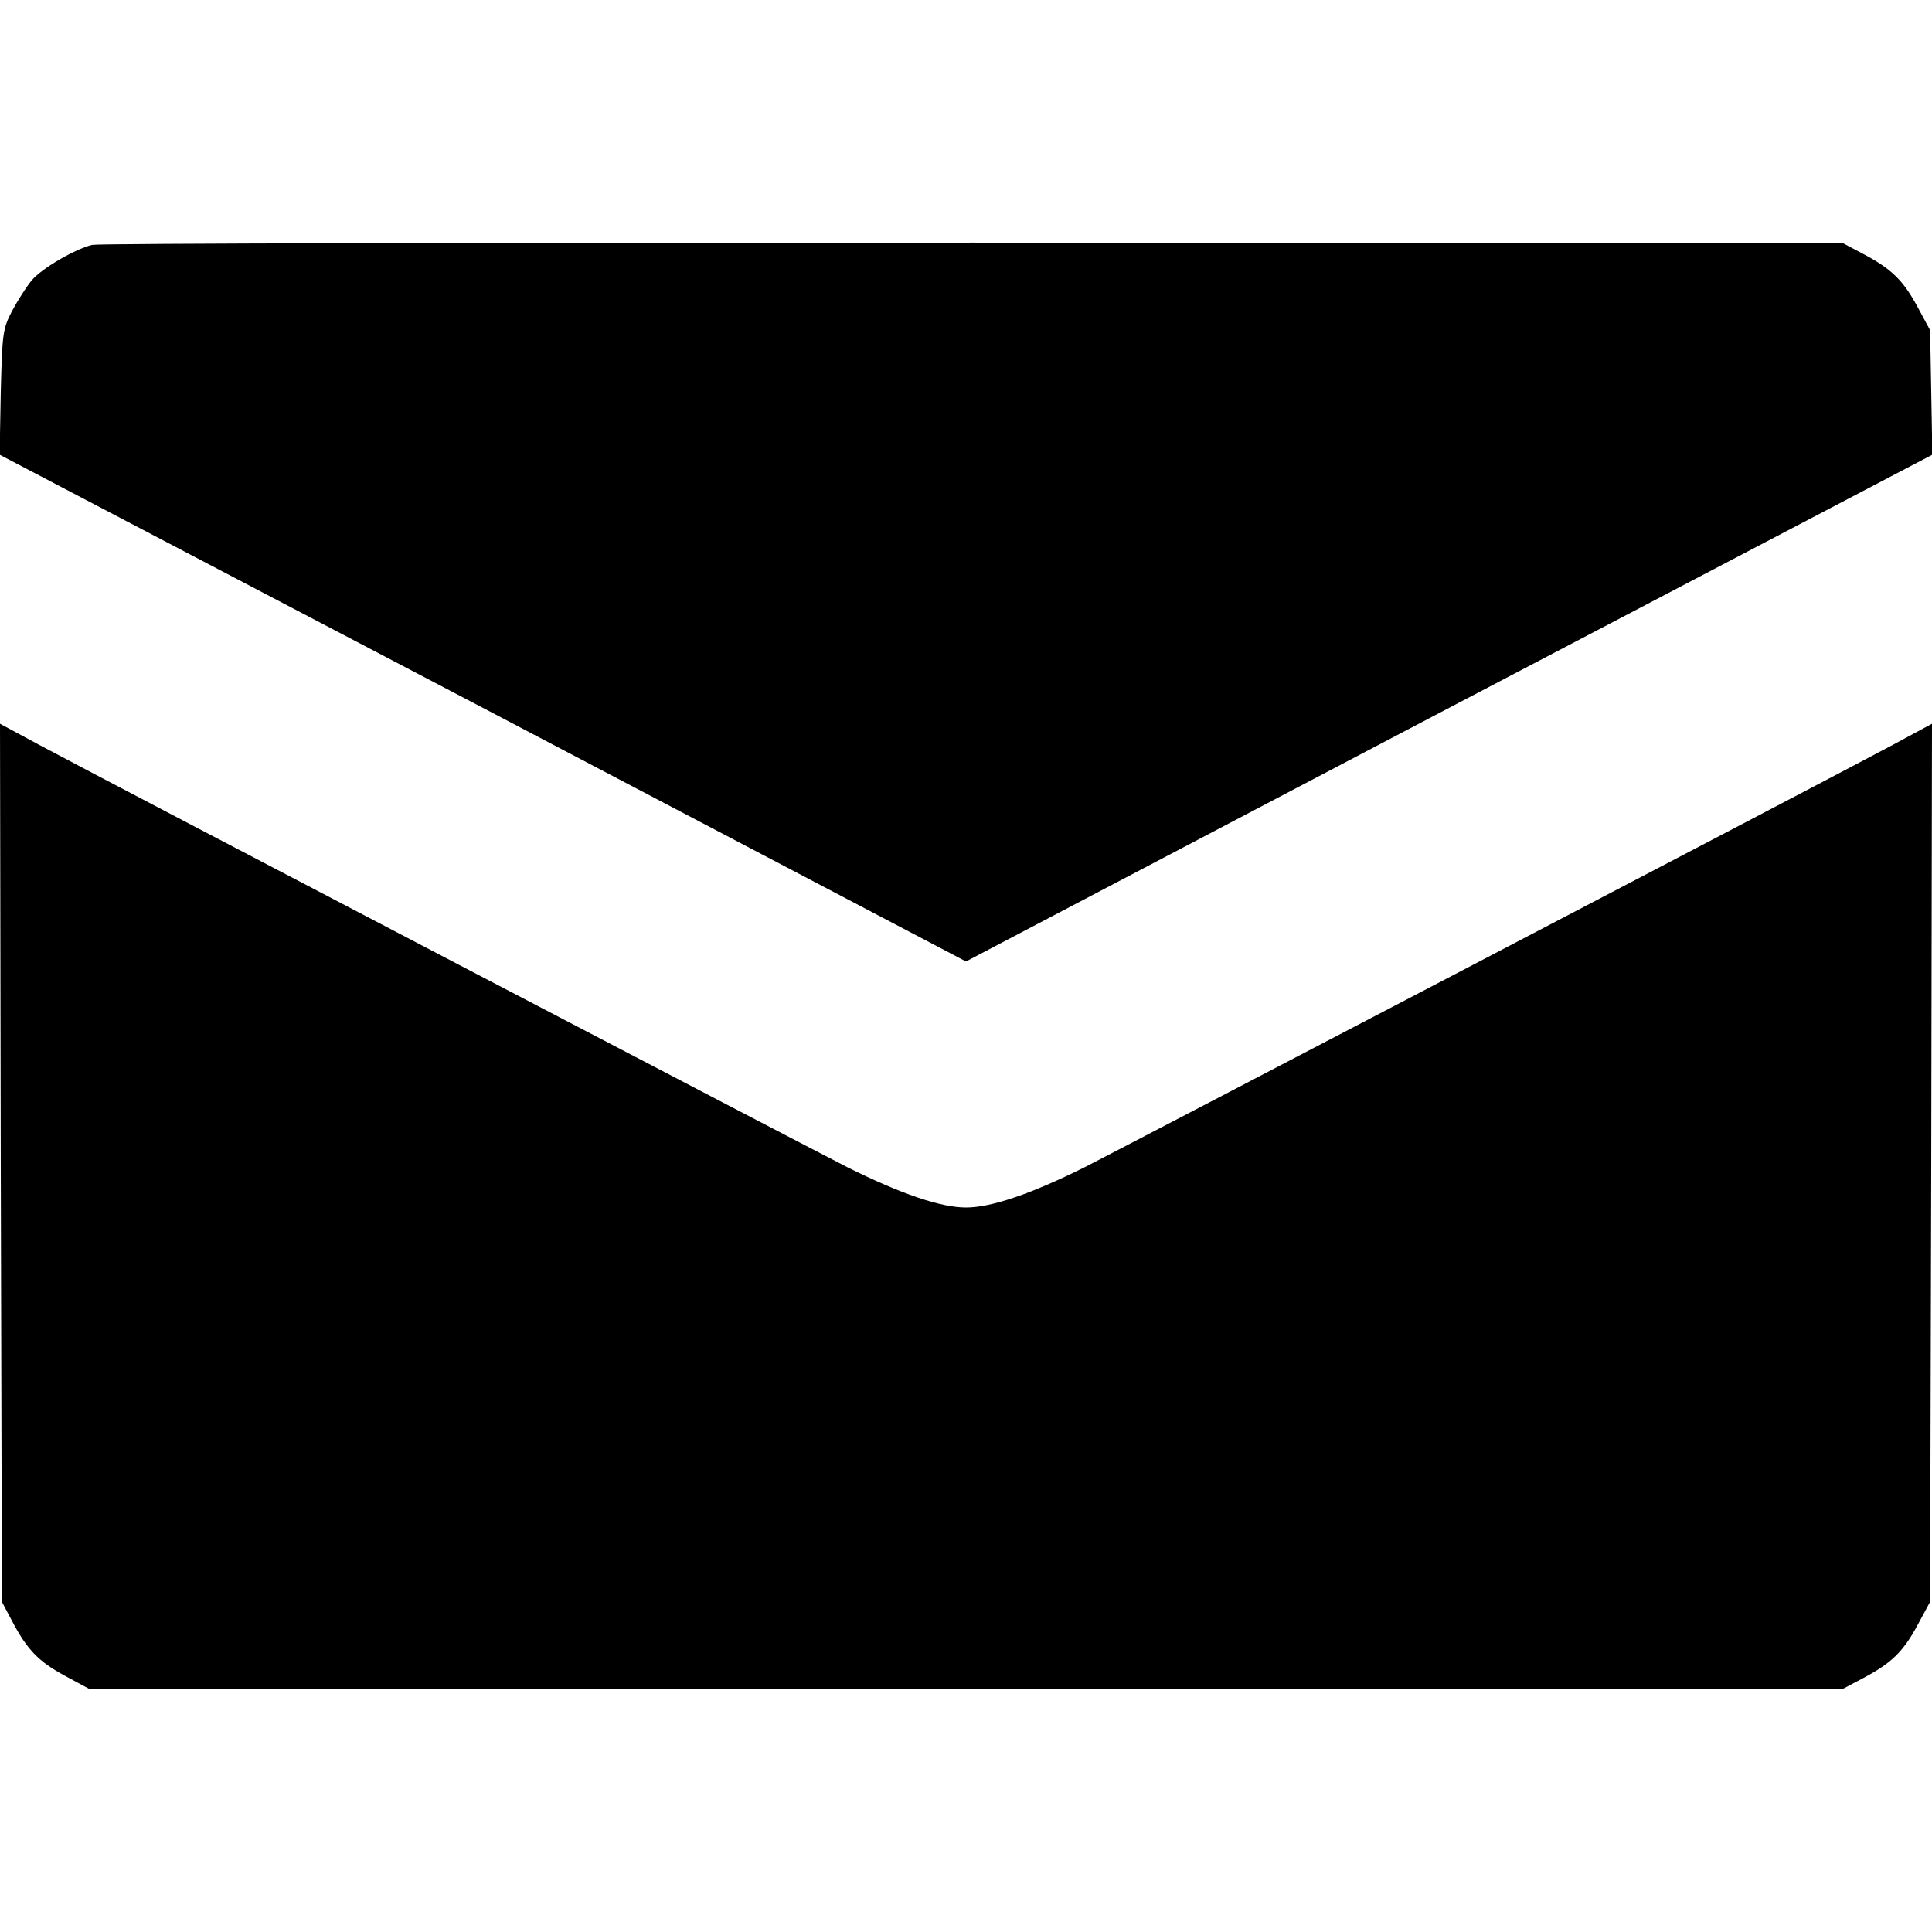
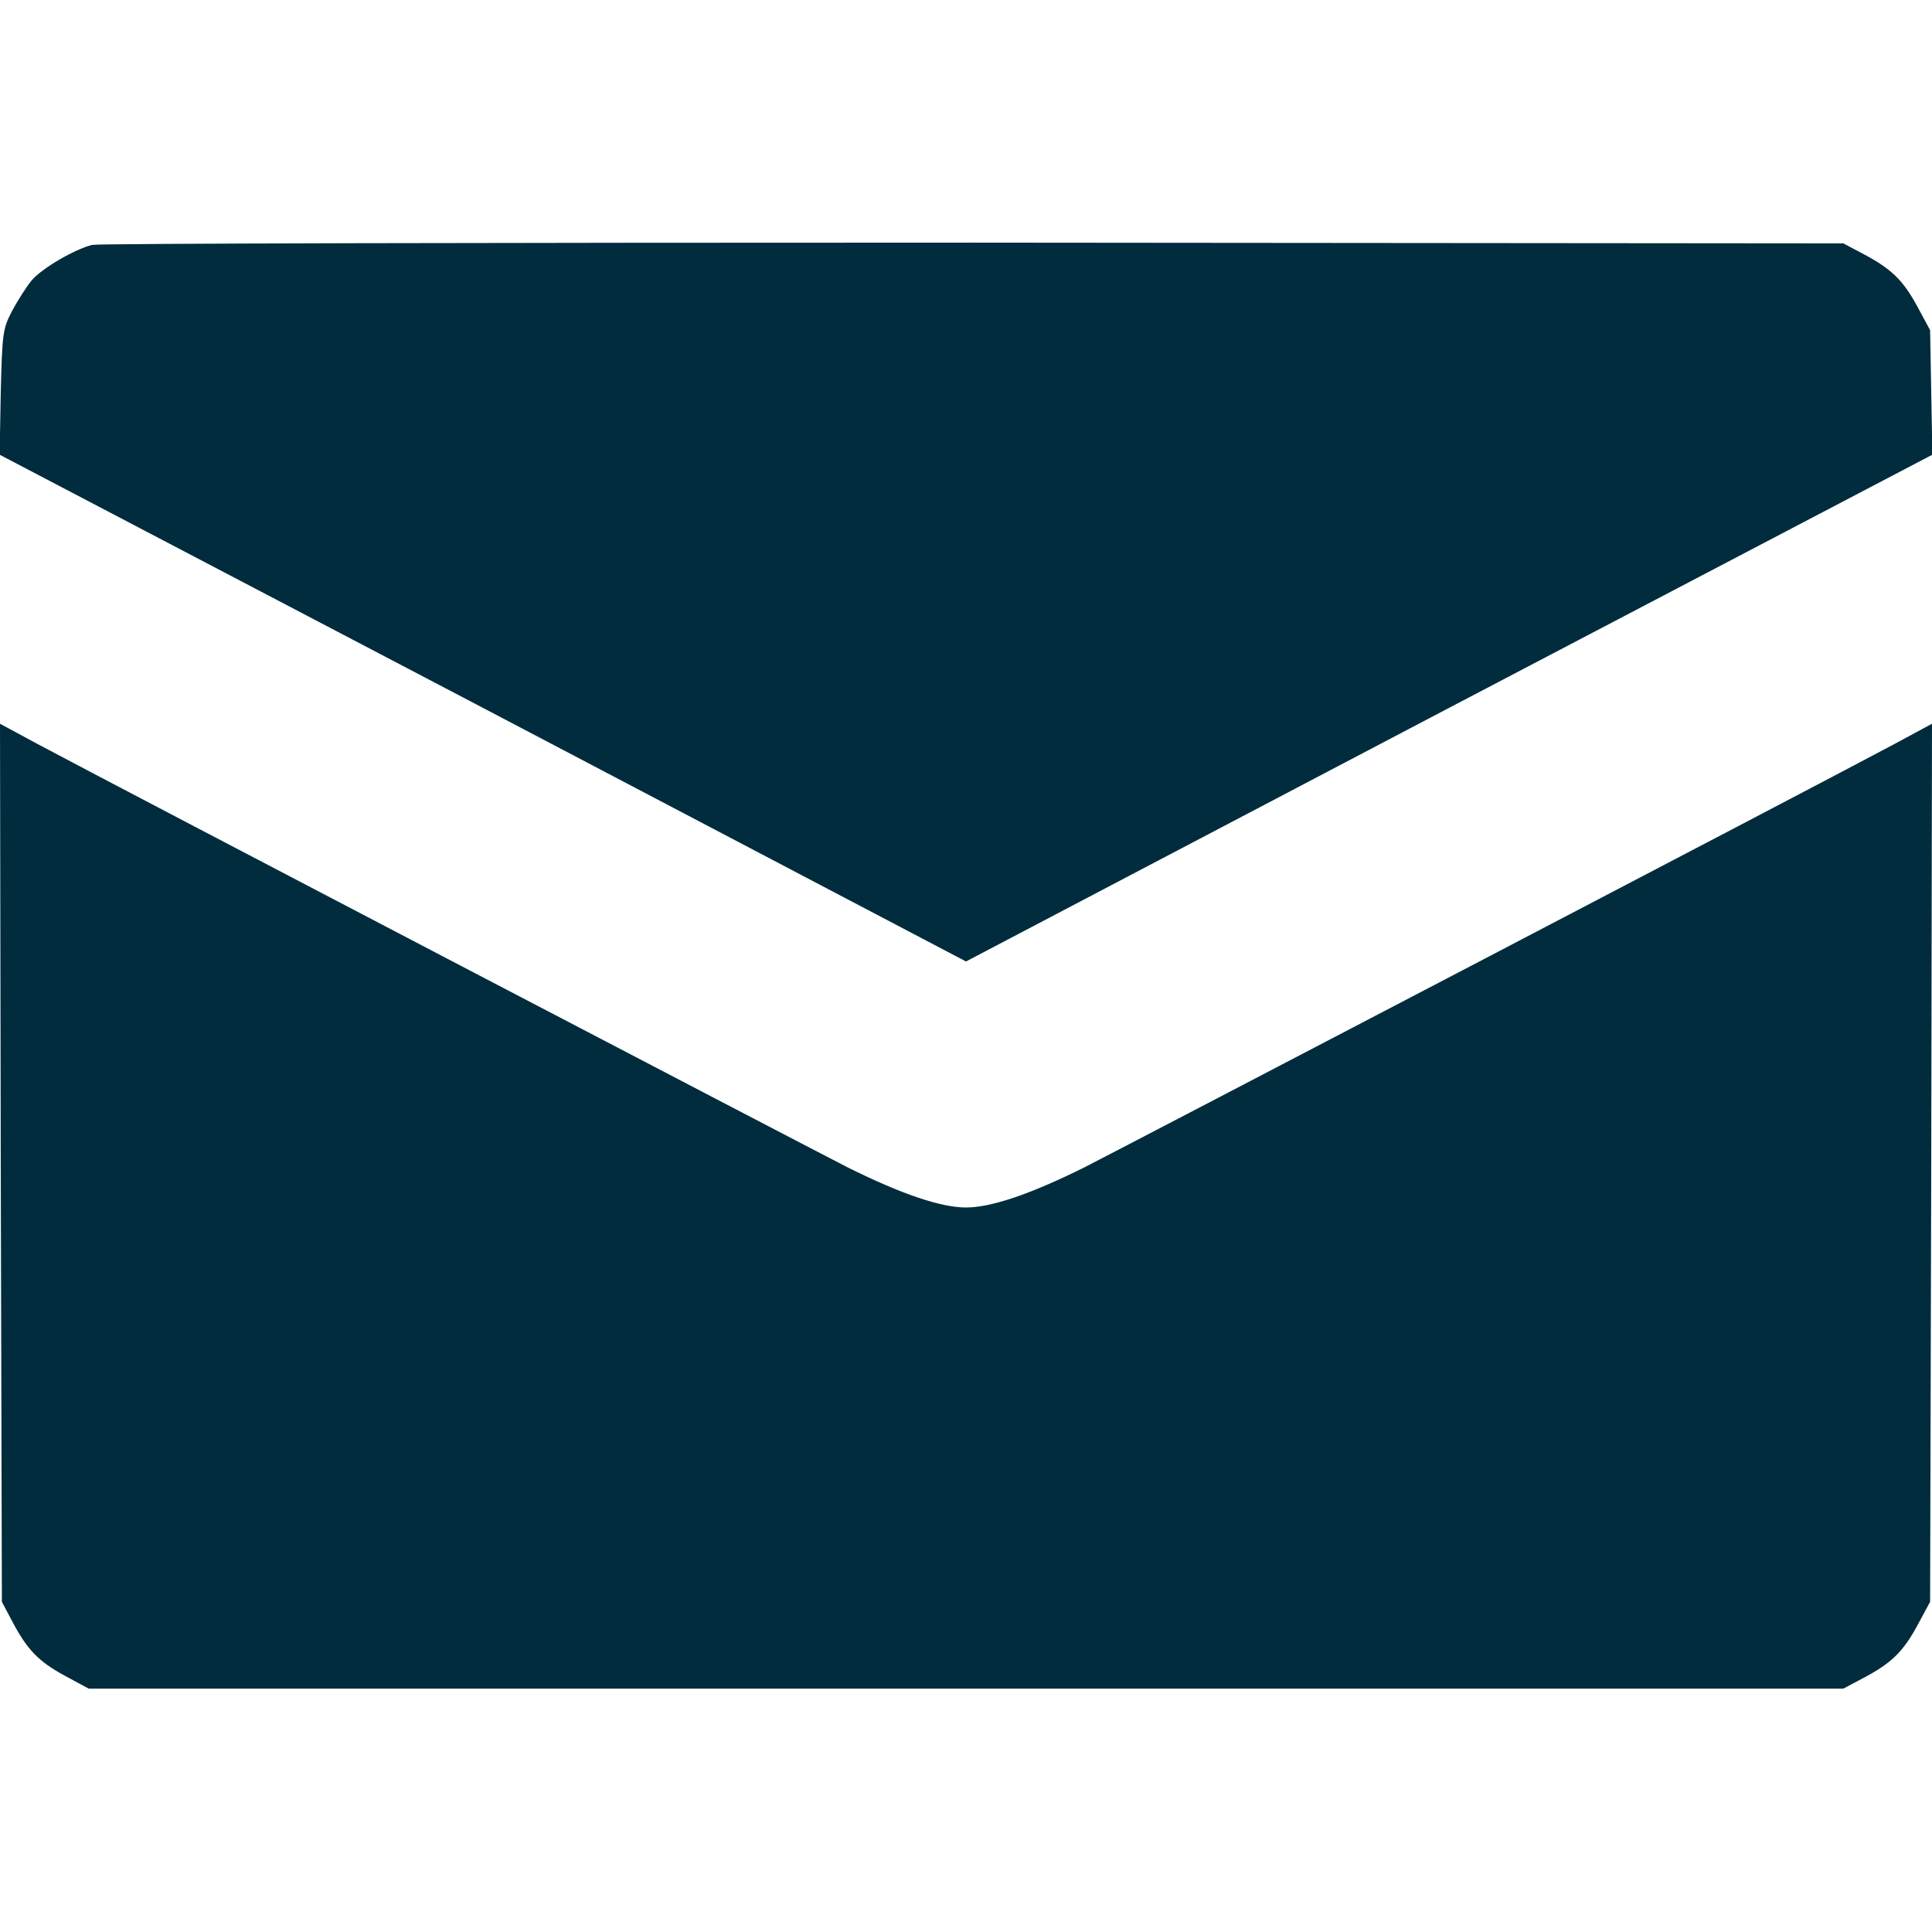
- <svg xmlns="http://www.w3.org/2000/svg" version="1.0" width="512pt" height="512pt" viewBox="0 0 512 512" preserveAspectRatio="xMidYMid meet">
-   <g transform="translate(0,512) scale(0.1,-0.1)" fill="#000000" stroke="none">
+ <svg xmlns="http://www.w3.org/2000/svg" version="1.0" class="mailSvg" style="color: #002c3d;" width="512pt" height="512pt" viewBox="0 0 512 512" preserveAspectRatio="xMidYMid meet">
+   <g transform="translate(0,512) scale(0.1,-0.1)" fill="#002c3d" stroke="none">
    <path d="M244 4471 c-47 -12 -133 -62 -160 -94 -14 -17 -37 -53 -52 -81 -25 -48 -26 -60 -30 -216 l-3 -165 1281 -671 1280 -672 1280 672 1281 671 -3 165 -3 165 -34 63 c-38 70 -69 100 -145 140 l-51 27 -2305 2 c-1268 0 -2319 -2 -2336 -6z" />
    <path d="M2 2038 l3 -1163 27 -51 c40 -76 70 -107 140 -145 l63 -34 2325 0 2325 0 51 27 c76 40 107 70 145 140 l34 63 3 1163 2 1164 -102 -55 c-217 -116 -2039 -1067 -2145 -1121 -141 -70 -246 -106 -313 -106 -67 0 -172 36 -313 106 -106 54 -1928 1005 -2145 1121 l-102 55 2 -1164z" />
  </g>
</svg>
